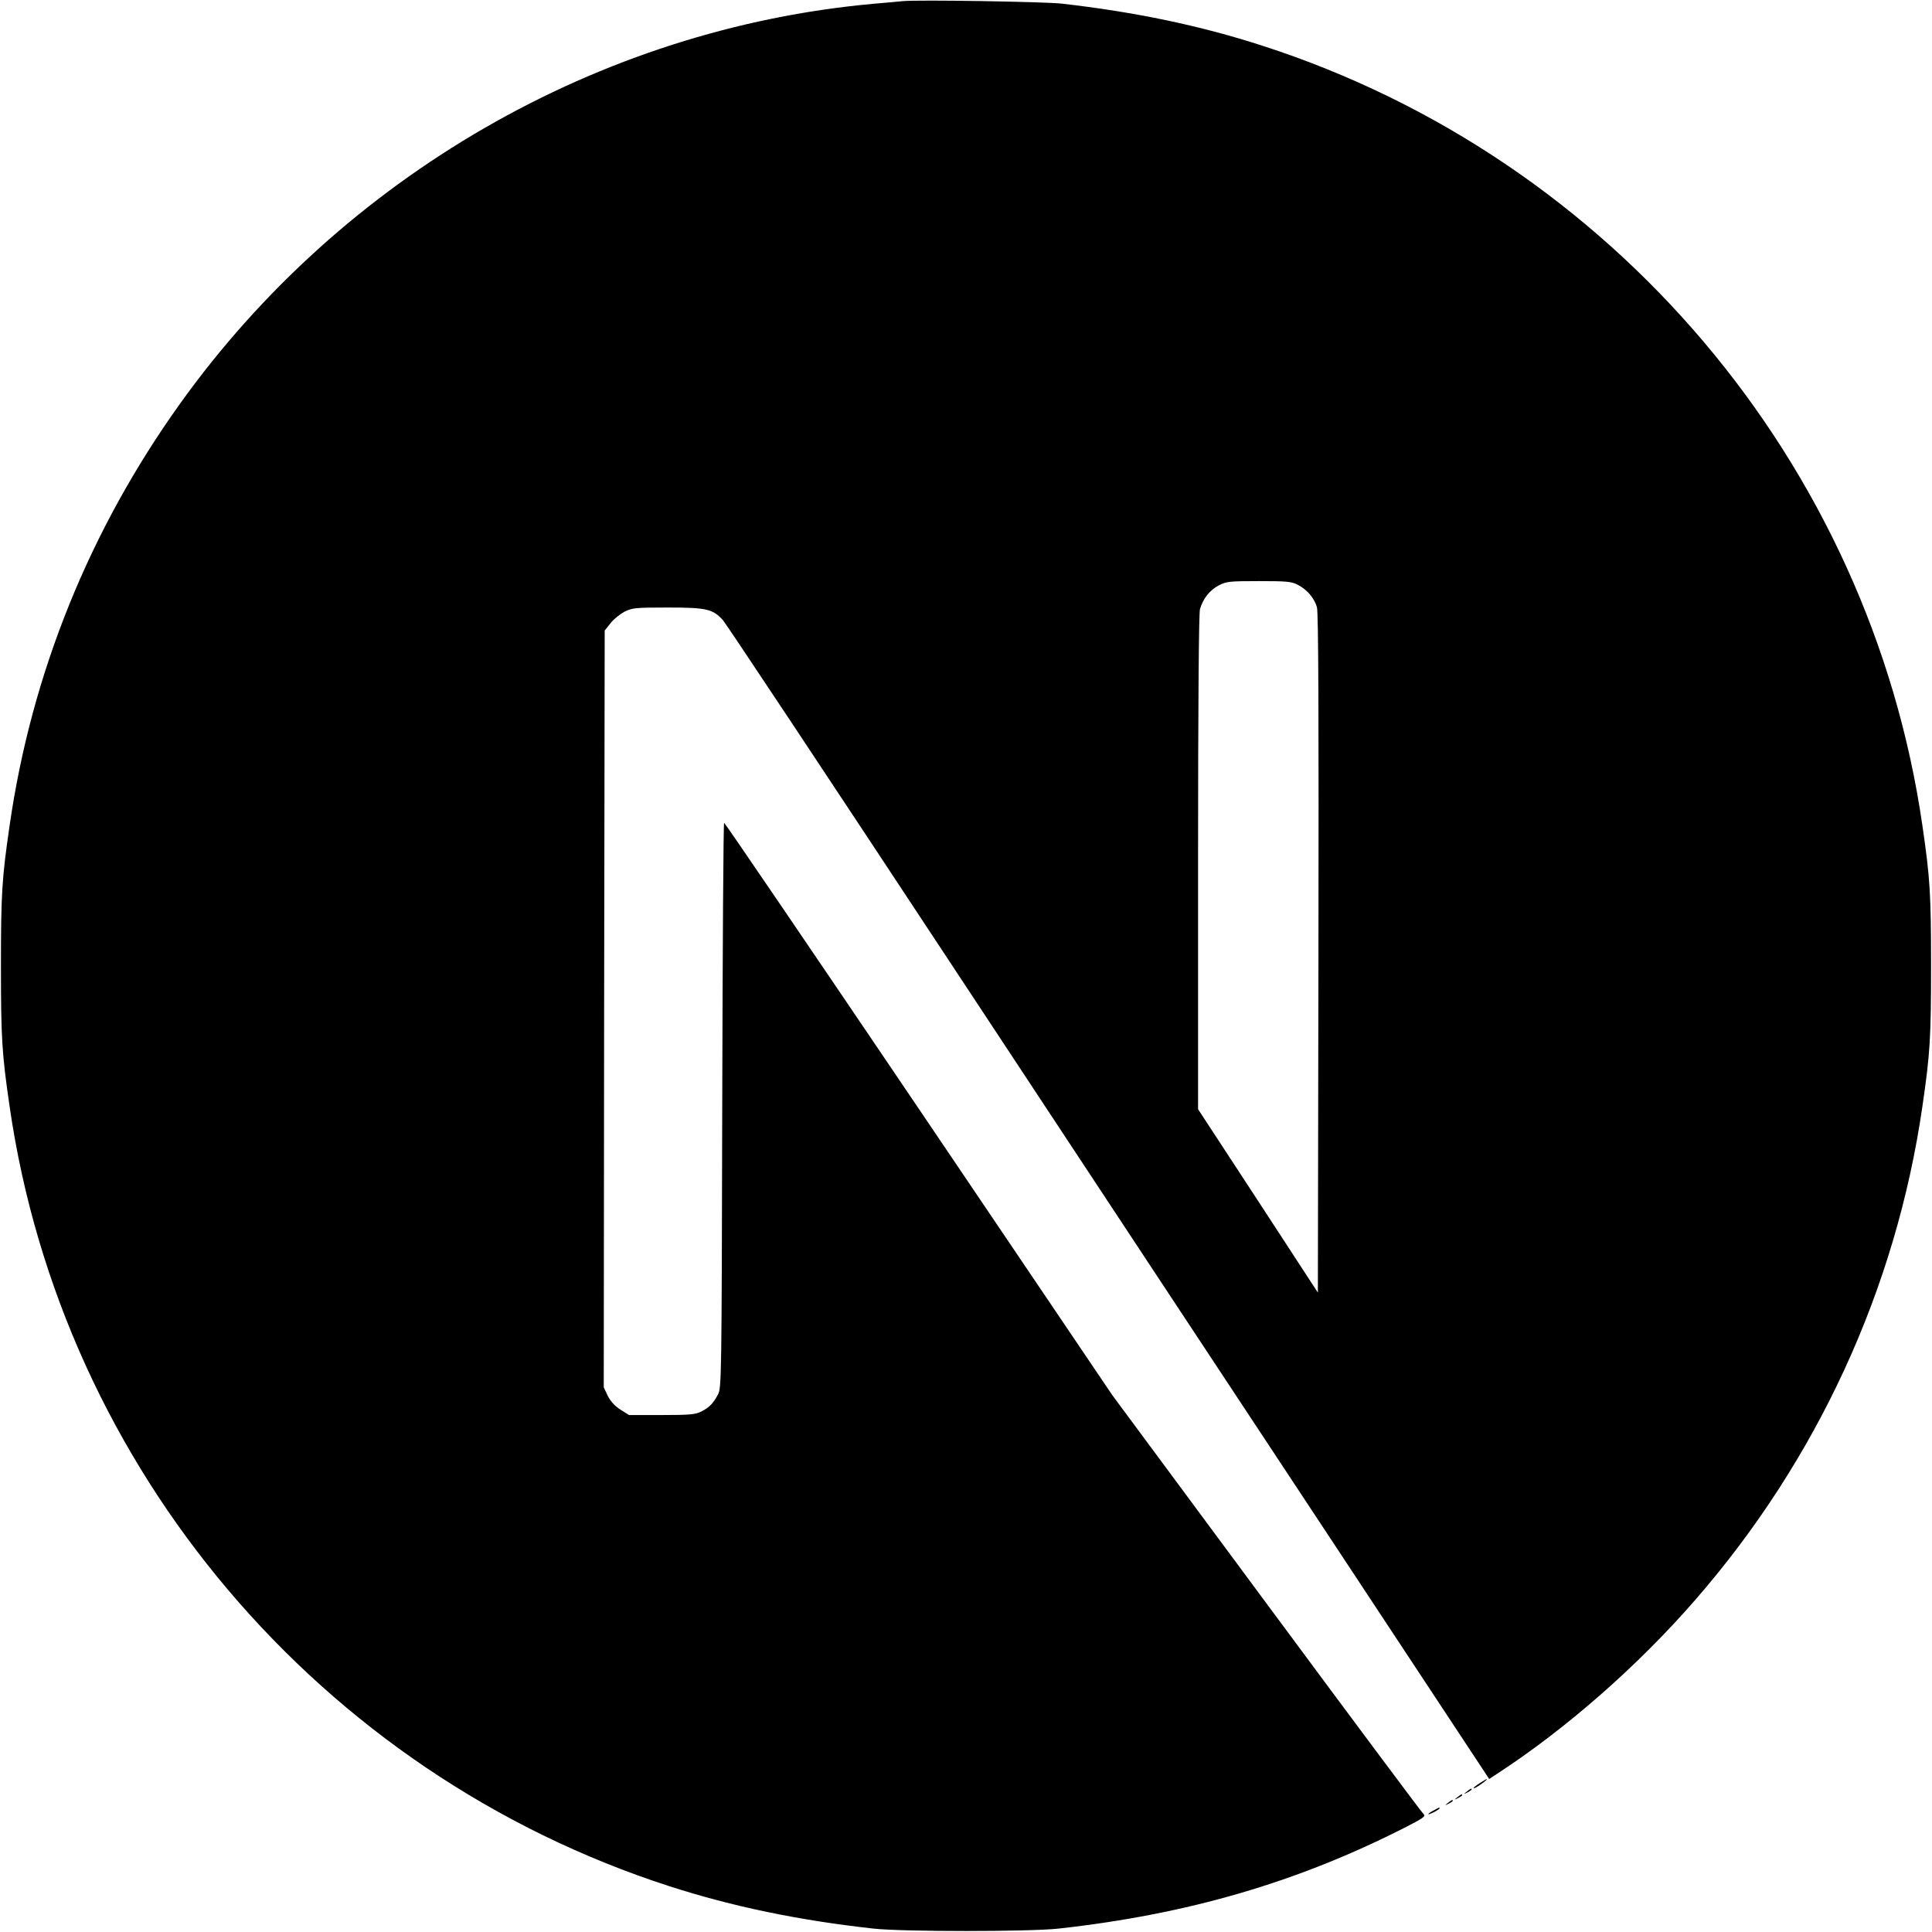
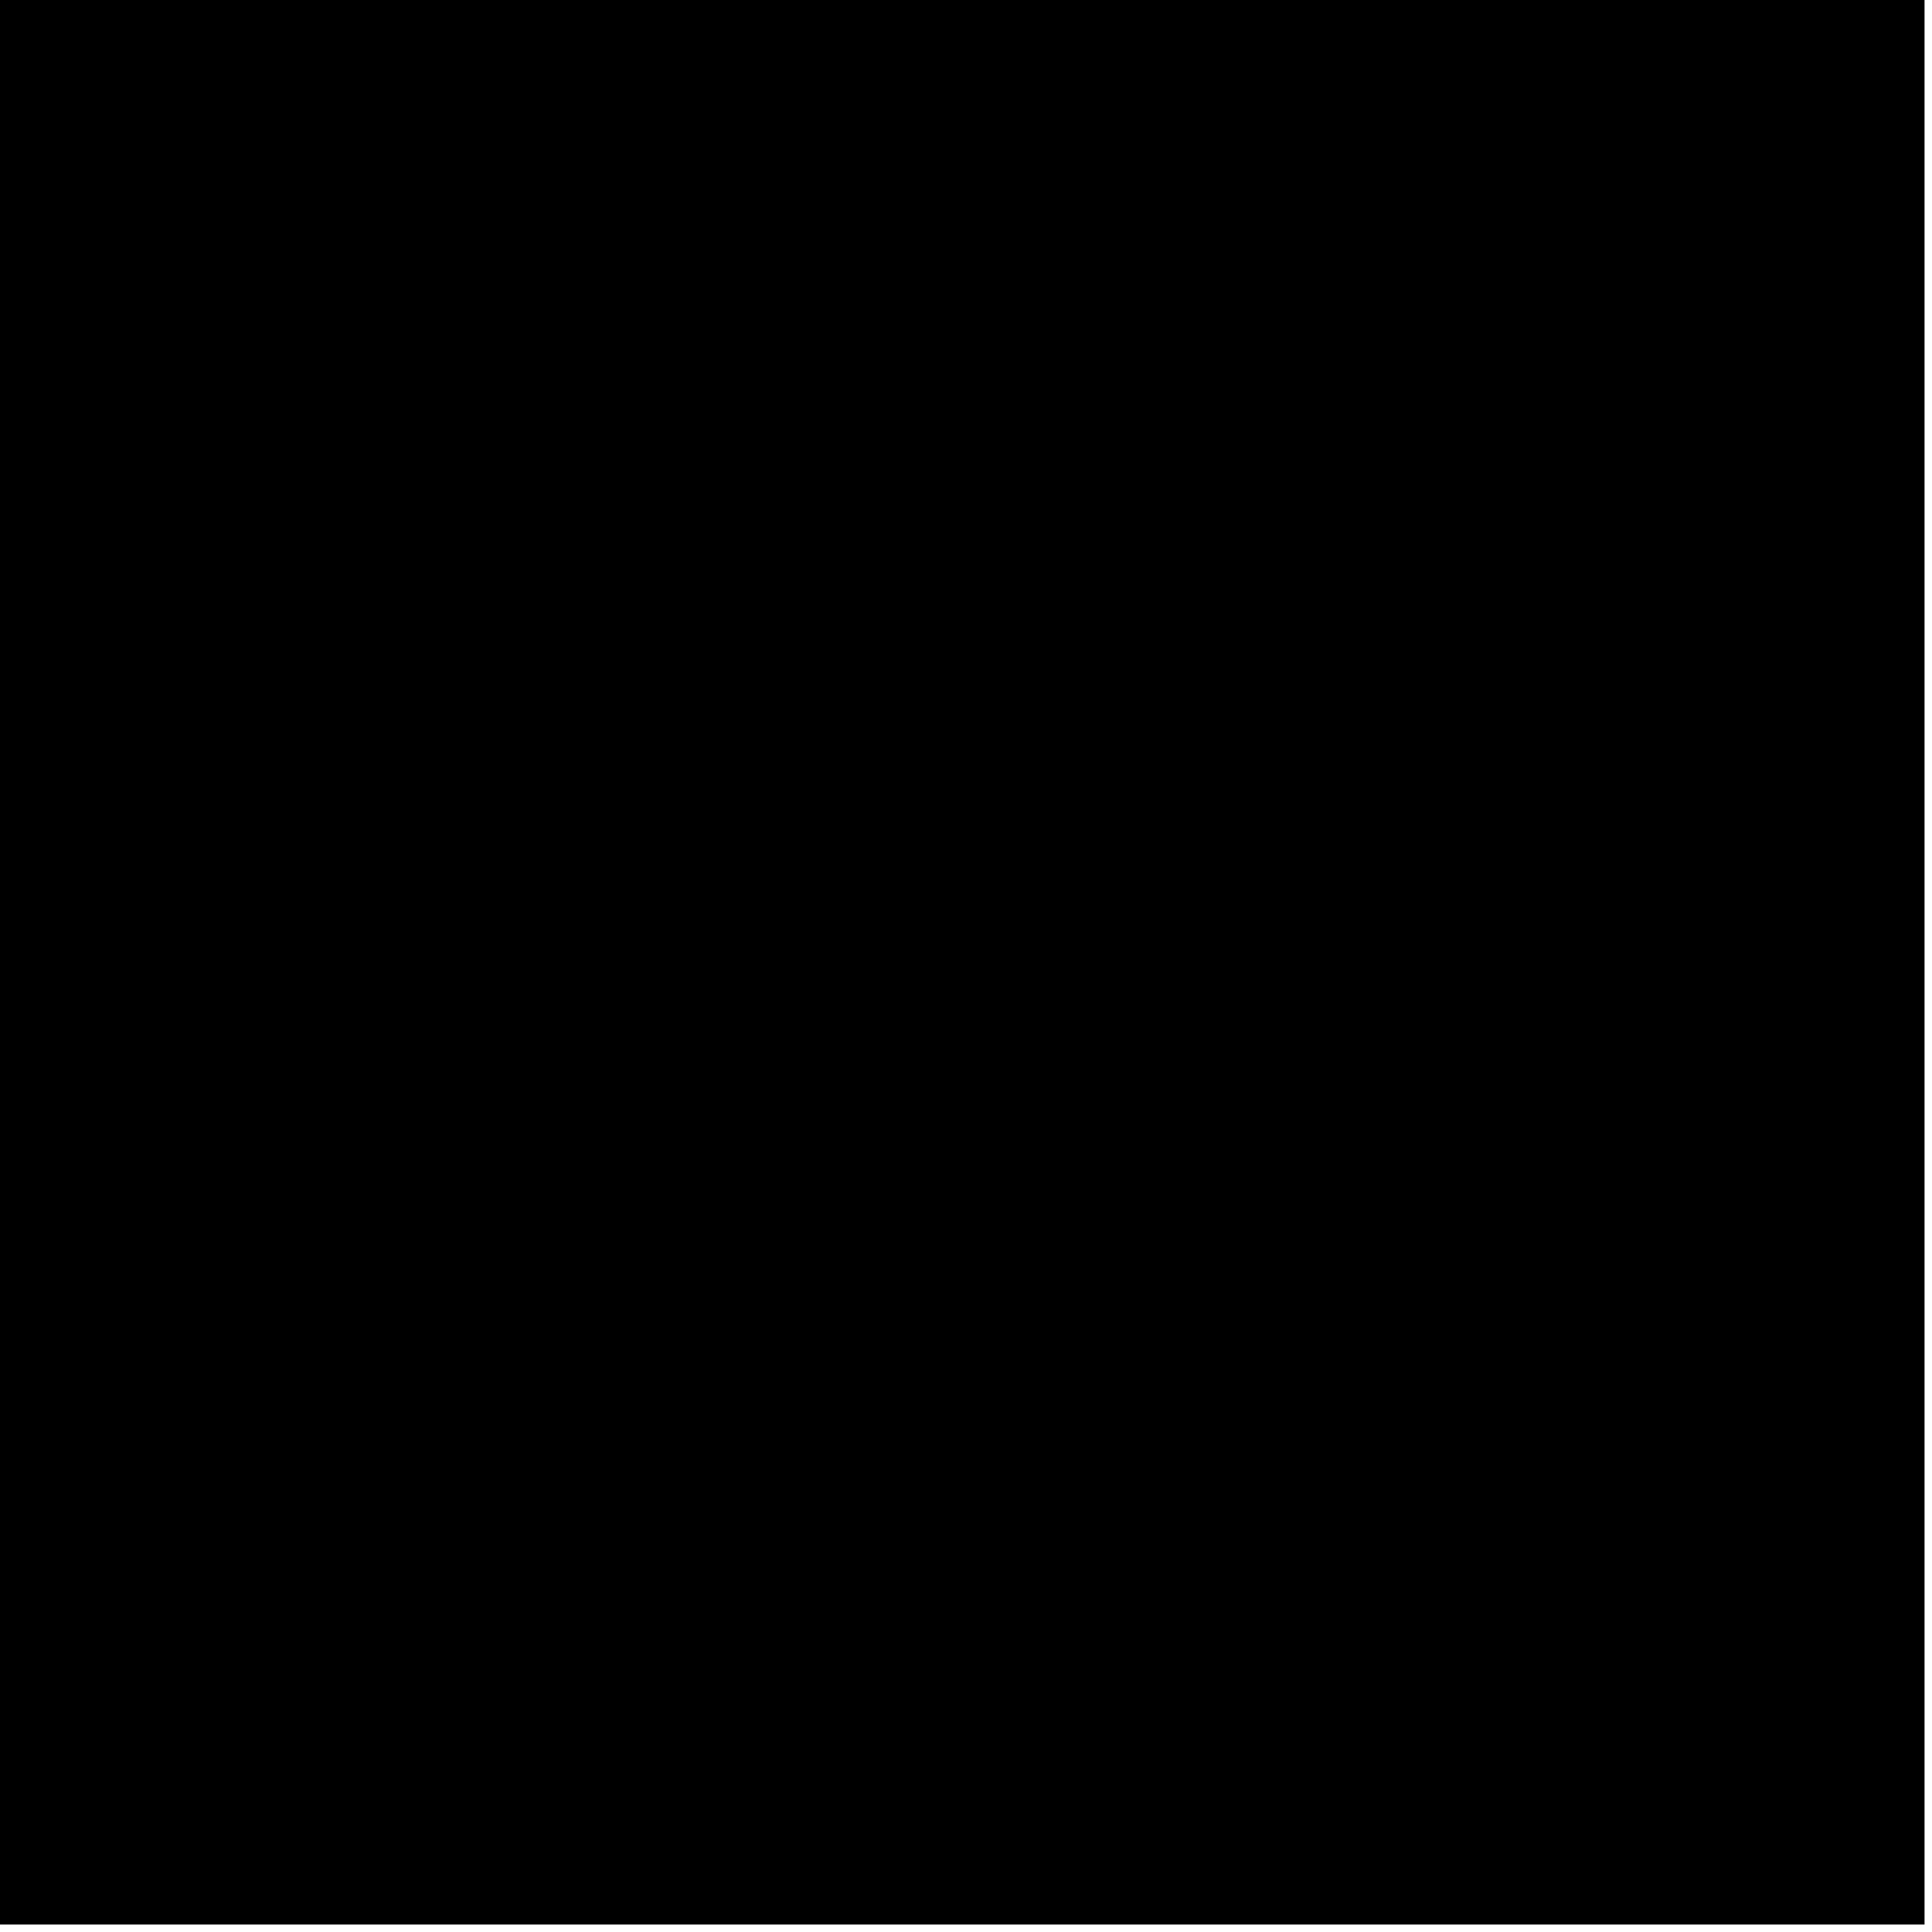
- <svg xmlns="http://www.w3.org/2000/svg" version="1.0" width="1024pt" height="1024pt" viewBox="0 0 1024 1024" preserveAspectRatio="xMidYMid meet">
-   <g transform="translate(0,1024) scale(0.1,-0.1)" fill="#000000" stroke="none">
-     <path d="M4785 10234 c-22 -2 -92 -9 -155 -14 -1453 -131 -2814 -915 -3676 -2120 -480 -670 -787 -1430 -903 -2235 -41 -281 -46 -364 -46 -745 0 -381 5 -464 46 -745 278 -1921 1645 -3535 3499 -4133 332 -107 682 -180 1080 -224 155 -17 825 -17 980 0 687 76 1269 246 1843 539 88 45 105 57 93 67 -8 6 -383 509 -833 1117 l-818 1105 -1025 1517 c-564 834 -1028 1516 -1032 1516 -4 1 -8 -673 -10 -1496 -3 -1441 -4 -1499 -22 -1533 -26 -49 -46 -69 -88 -91 -32 -16 -60 -19 -211 -19 l-173 0 -46 29 c-30 19 -52 44 -67 73 l-21 45 2 2005 3 2006 31 39 c16 21 50 48 74 61 41 20 57 22 230 22 204 0 238 -8 291 -66 15 -16 570 -852 1234 -1859 664 -1007 1572 -2382 2018 -3057 l810 -1227 41 27 c363 236 747 572 1051 922 647 743 1064 1649 1204 2615 41 281 46 364 46 745 0 381 -5 464 -46 745 -278 1921 -1645 3535 -3499 4133 -327 106 -675 179 -1065 223 -96 10 -757 21 -840 13z m2094 -3094 c48 -24 87 -70 101 -118 8 -26 10 -582 8 -1835 l-3 -1798 -317 486 -318 486 0 1307 c0 845 4 1320 10 1343 16 56 51 100 99 126 41 21 56 23 213 23 148 0 174 -2 207 -20z" />
-     <path d="M7843 789 c-35 -22 -46 -37 -15 -20 22 13 58 40 52 41 -3 0 -20 -10 -37 -21z" />
-     <path d="M7774 744 c-18 -14 -18 -15 4 -4 12 6 22 13 22 15 0 8 -5 6 -26 -11z" />
-     <path d="M7724 714 c-18 -14 -18 -15 4 -4 12 6 22 13 22 15 0 8 -5 6 -26 -11z" />
-     <path d="M7674 684 c-18 -14 -18 -15 4 -4 12 6 22 13 22 15 0 8 -5 6 -26 -11z" />
-     <path d="M7598 644 c-38 -20 -36 -28 2 -9 17 9 30 18 30 20 0 7 -1 6 -32 -11z" />
+ <svg xmlns="http://www.w3.org/2000/svg" version="1.0" width="260pt" height="260pt" viewBox="0 0 260 260" preserveAspectRatio="xMidYMid meet">
+   <g transform="translate(0,260) scale(0.1,-0.1)" fill="#000000" stroke="none">
+     <path d="M0 1305 l0 -1295 1295 0 1295 0 0 1295 0 1295 -1295 0 -1295 0 0 -1295z" />
  </g>
</svg>
